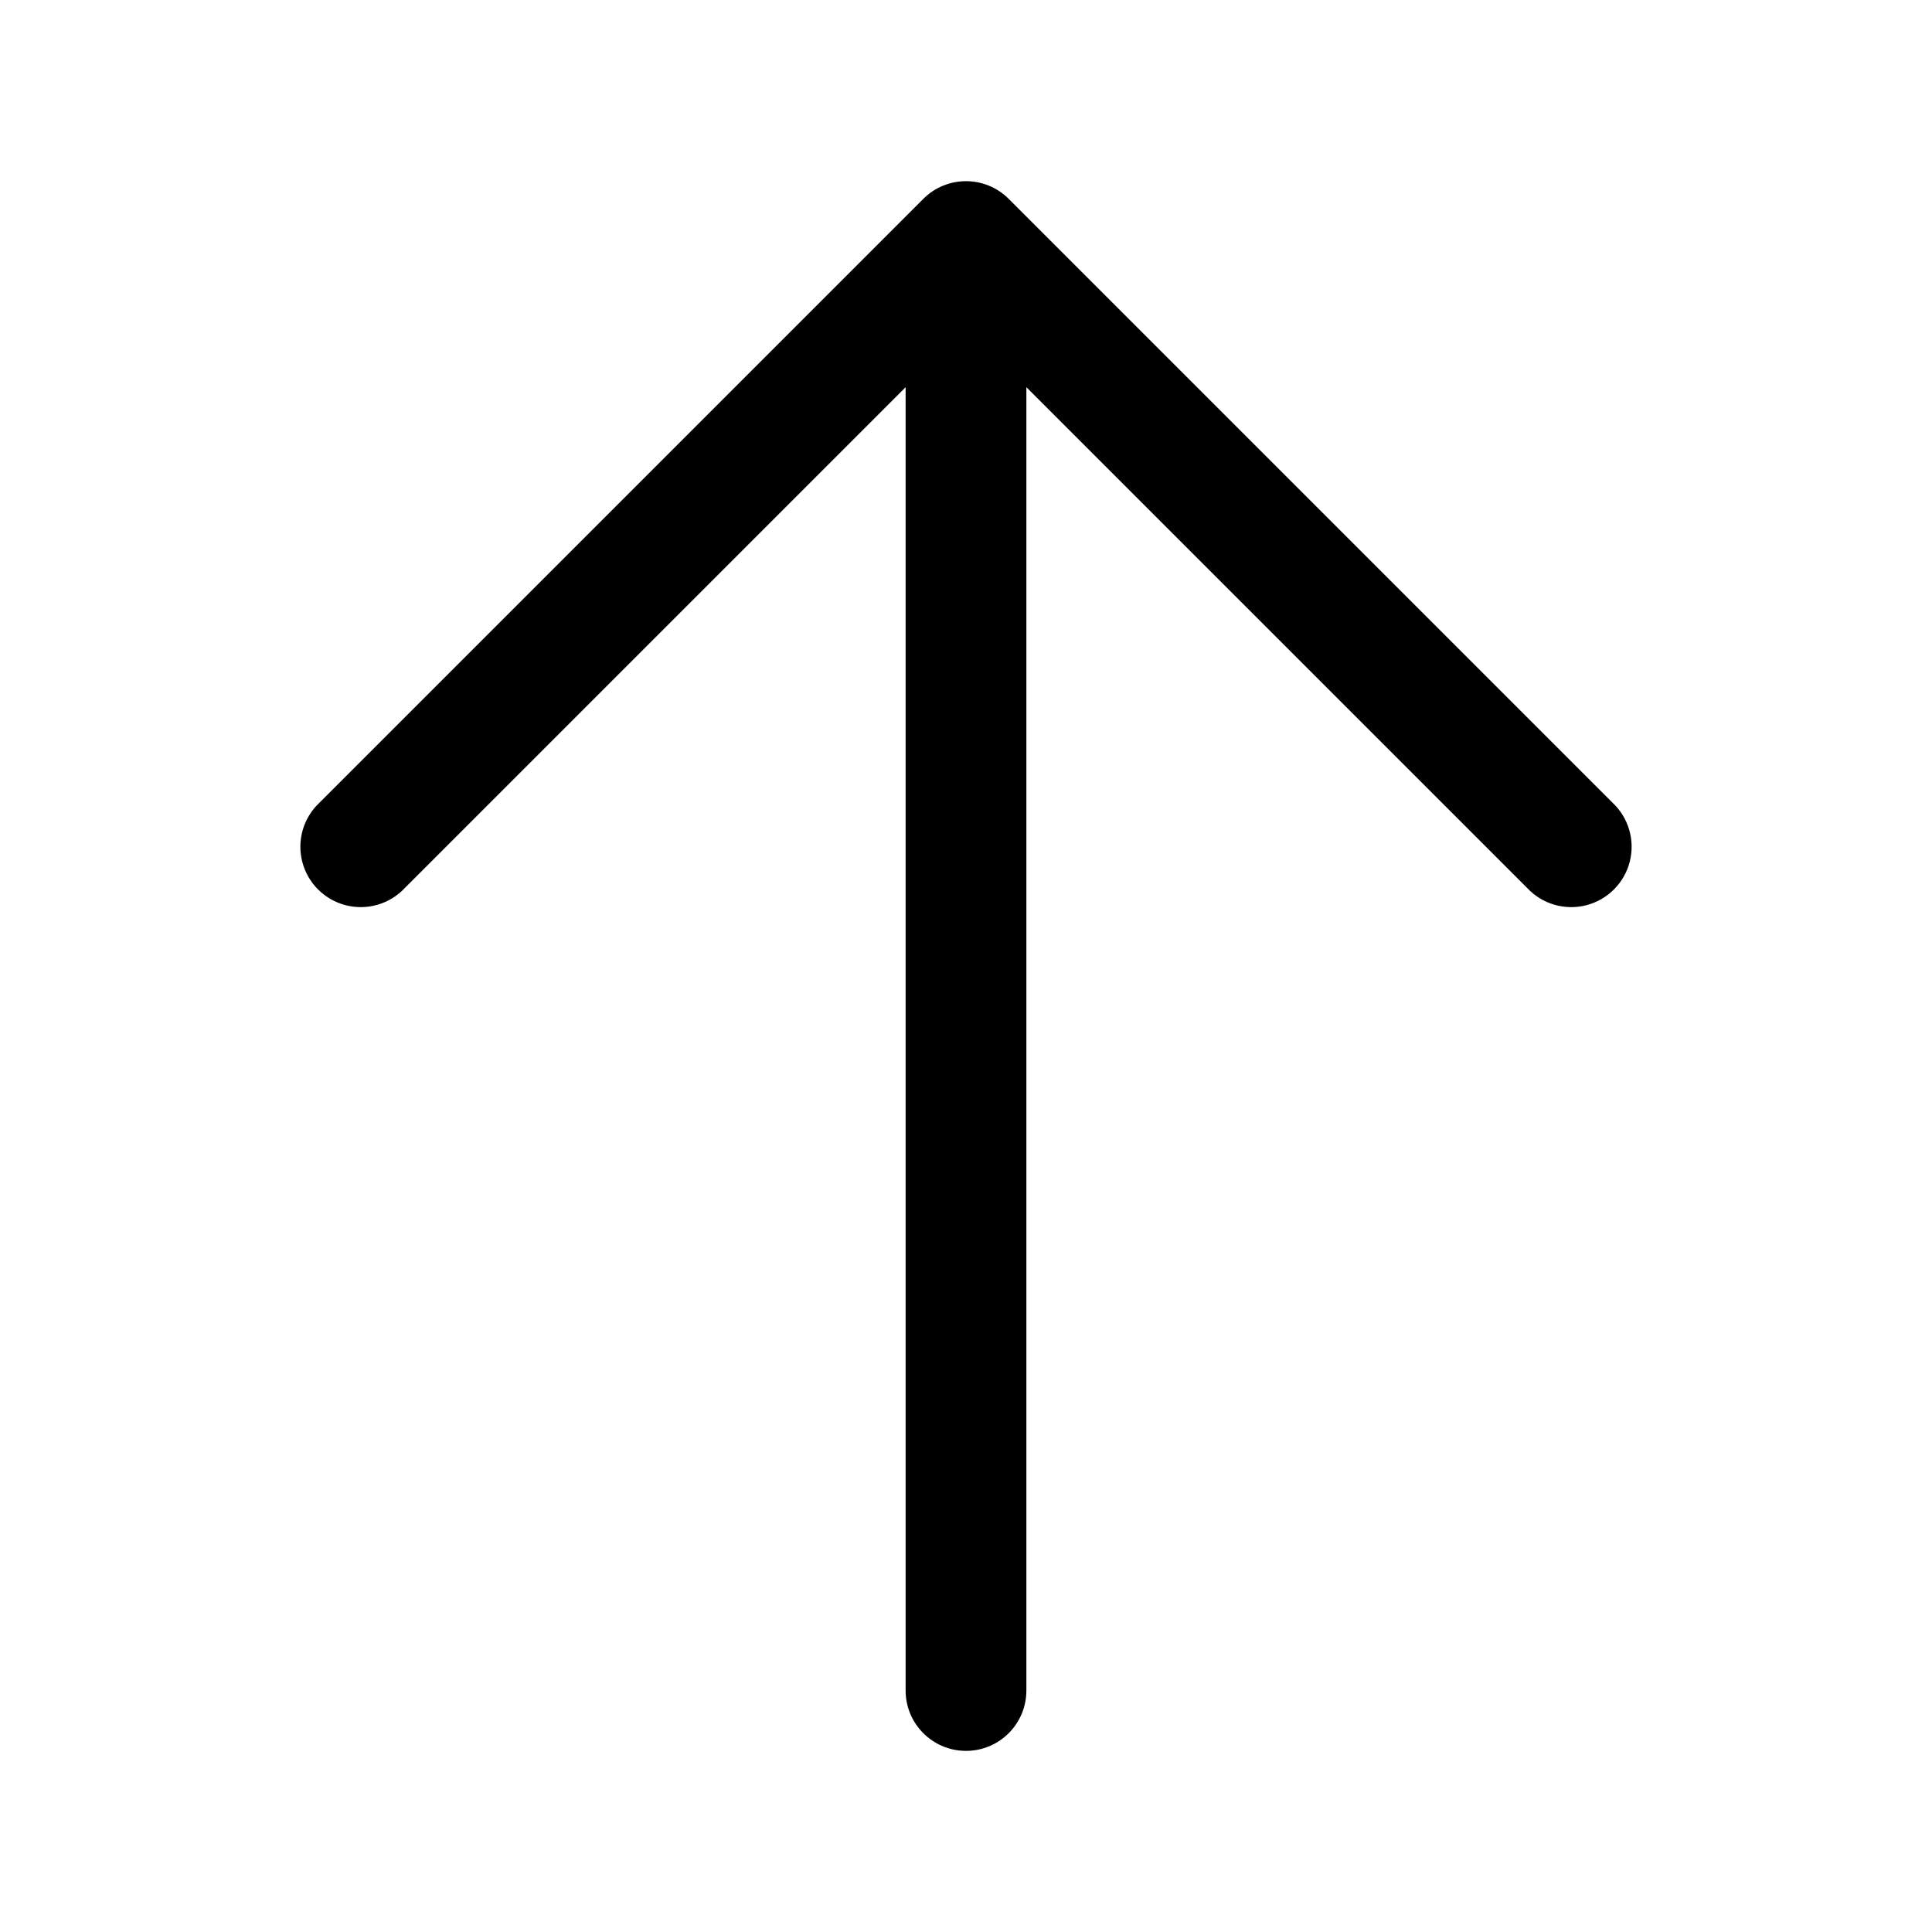
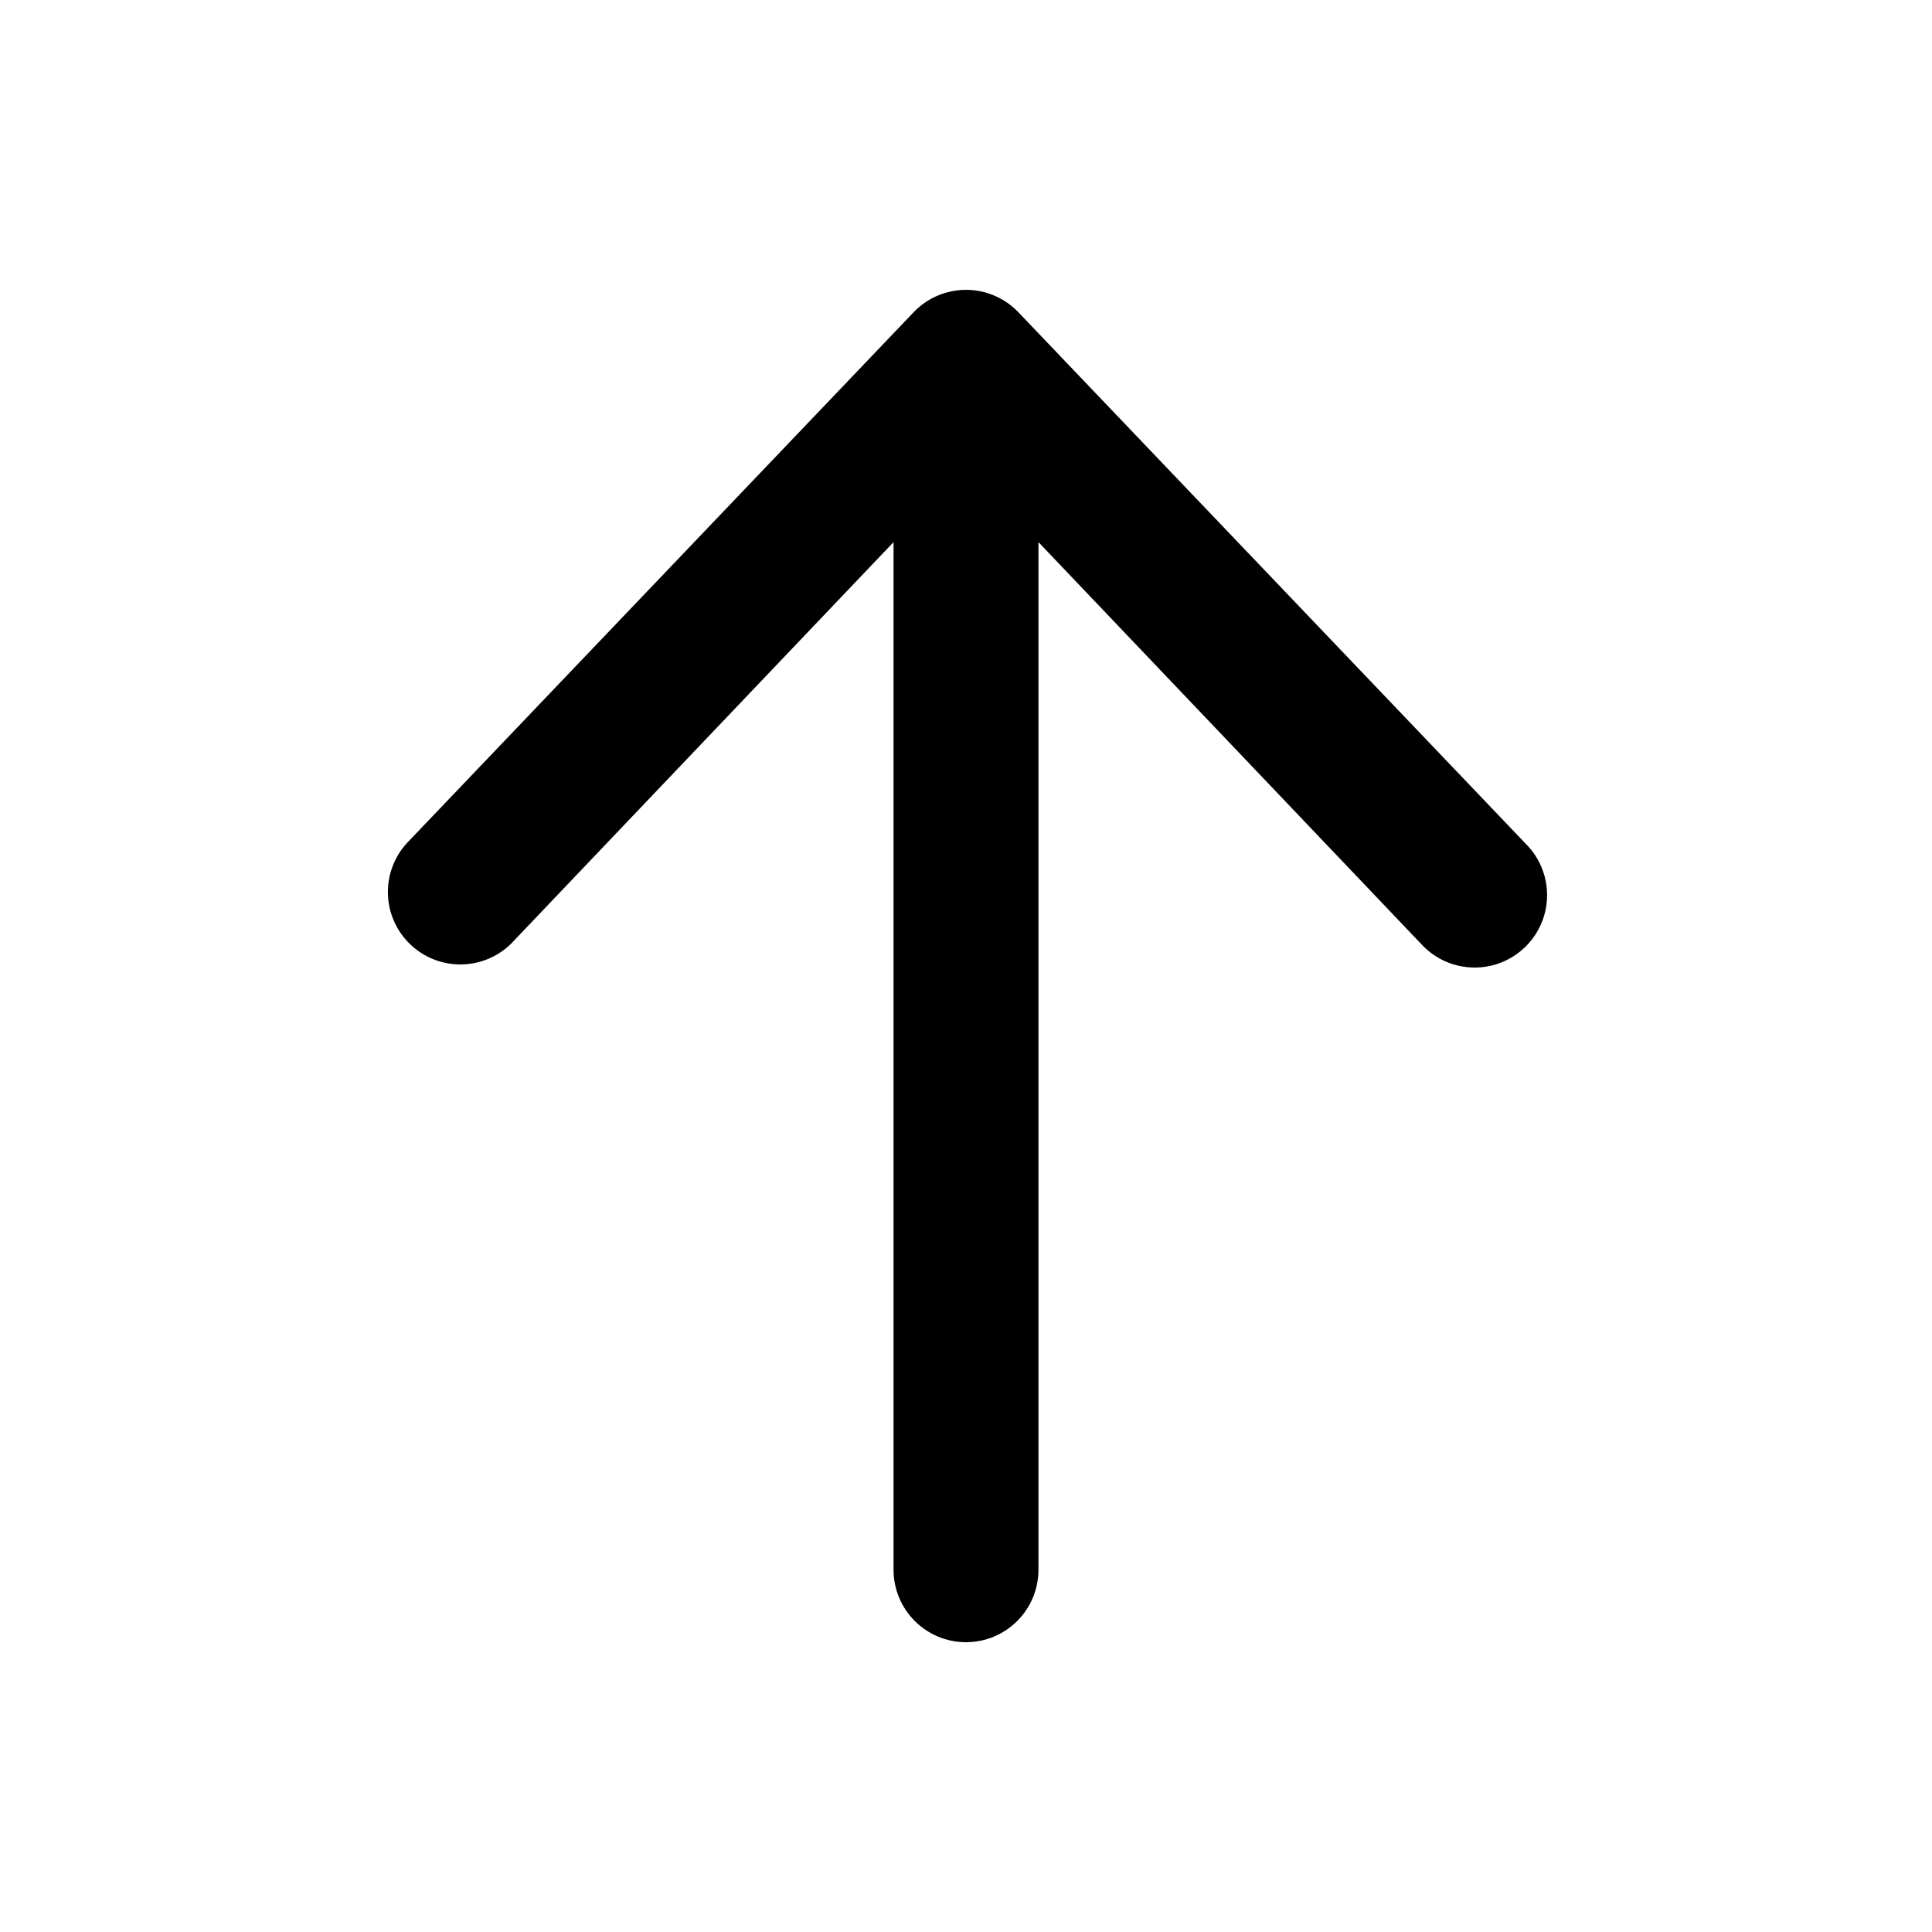
- <svg xmlns="http://www.w3.org/2000/svg" viewBox="0 0 24 24" fill="currentColor" aria-hidden="true" data-slot="icon">
-   <path fill-rule="evenodd" d="M11.47 2.47a.75.75 0 0 1 1.06 0l7.5 7.5a.75.75 0 1 1-1.06 1.06l-6.22-6.22V21a.75.75 0 0 1-1.5 0V4.81l-6.22 6.22a.75.75 0 1 1-1.06-1.06l7.5-7.5Z" clip-rule="evenodd" />
+ <svg xmlns="http://www.w3.org/2000/svg" viewBox="0 0 20 20" fill="currentColor" aria-hidden="true" data-slot="icon">
+   <path fill-rule="evenodd" d="M10 17a.75.75 0 0 1-.75-.75V5.612L5.29 9.77a.75.75 0 0 1-1.08-1.04l5.25-5.5a.75.75 0 0 1 1.08 0l5.25 5.5a.75.75 0 1 1-1.08 1.04l-3.96-4.158V16.25A.75.75 0 0 1 10 17Z" clip-rule="evenodd" />
</svg>
